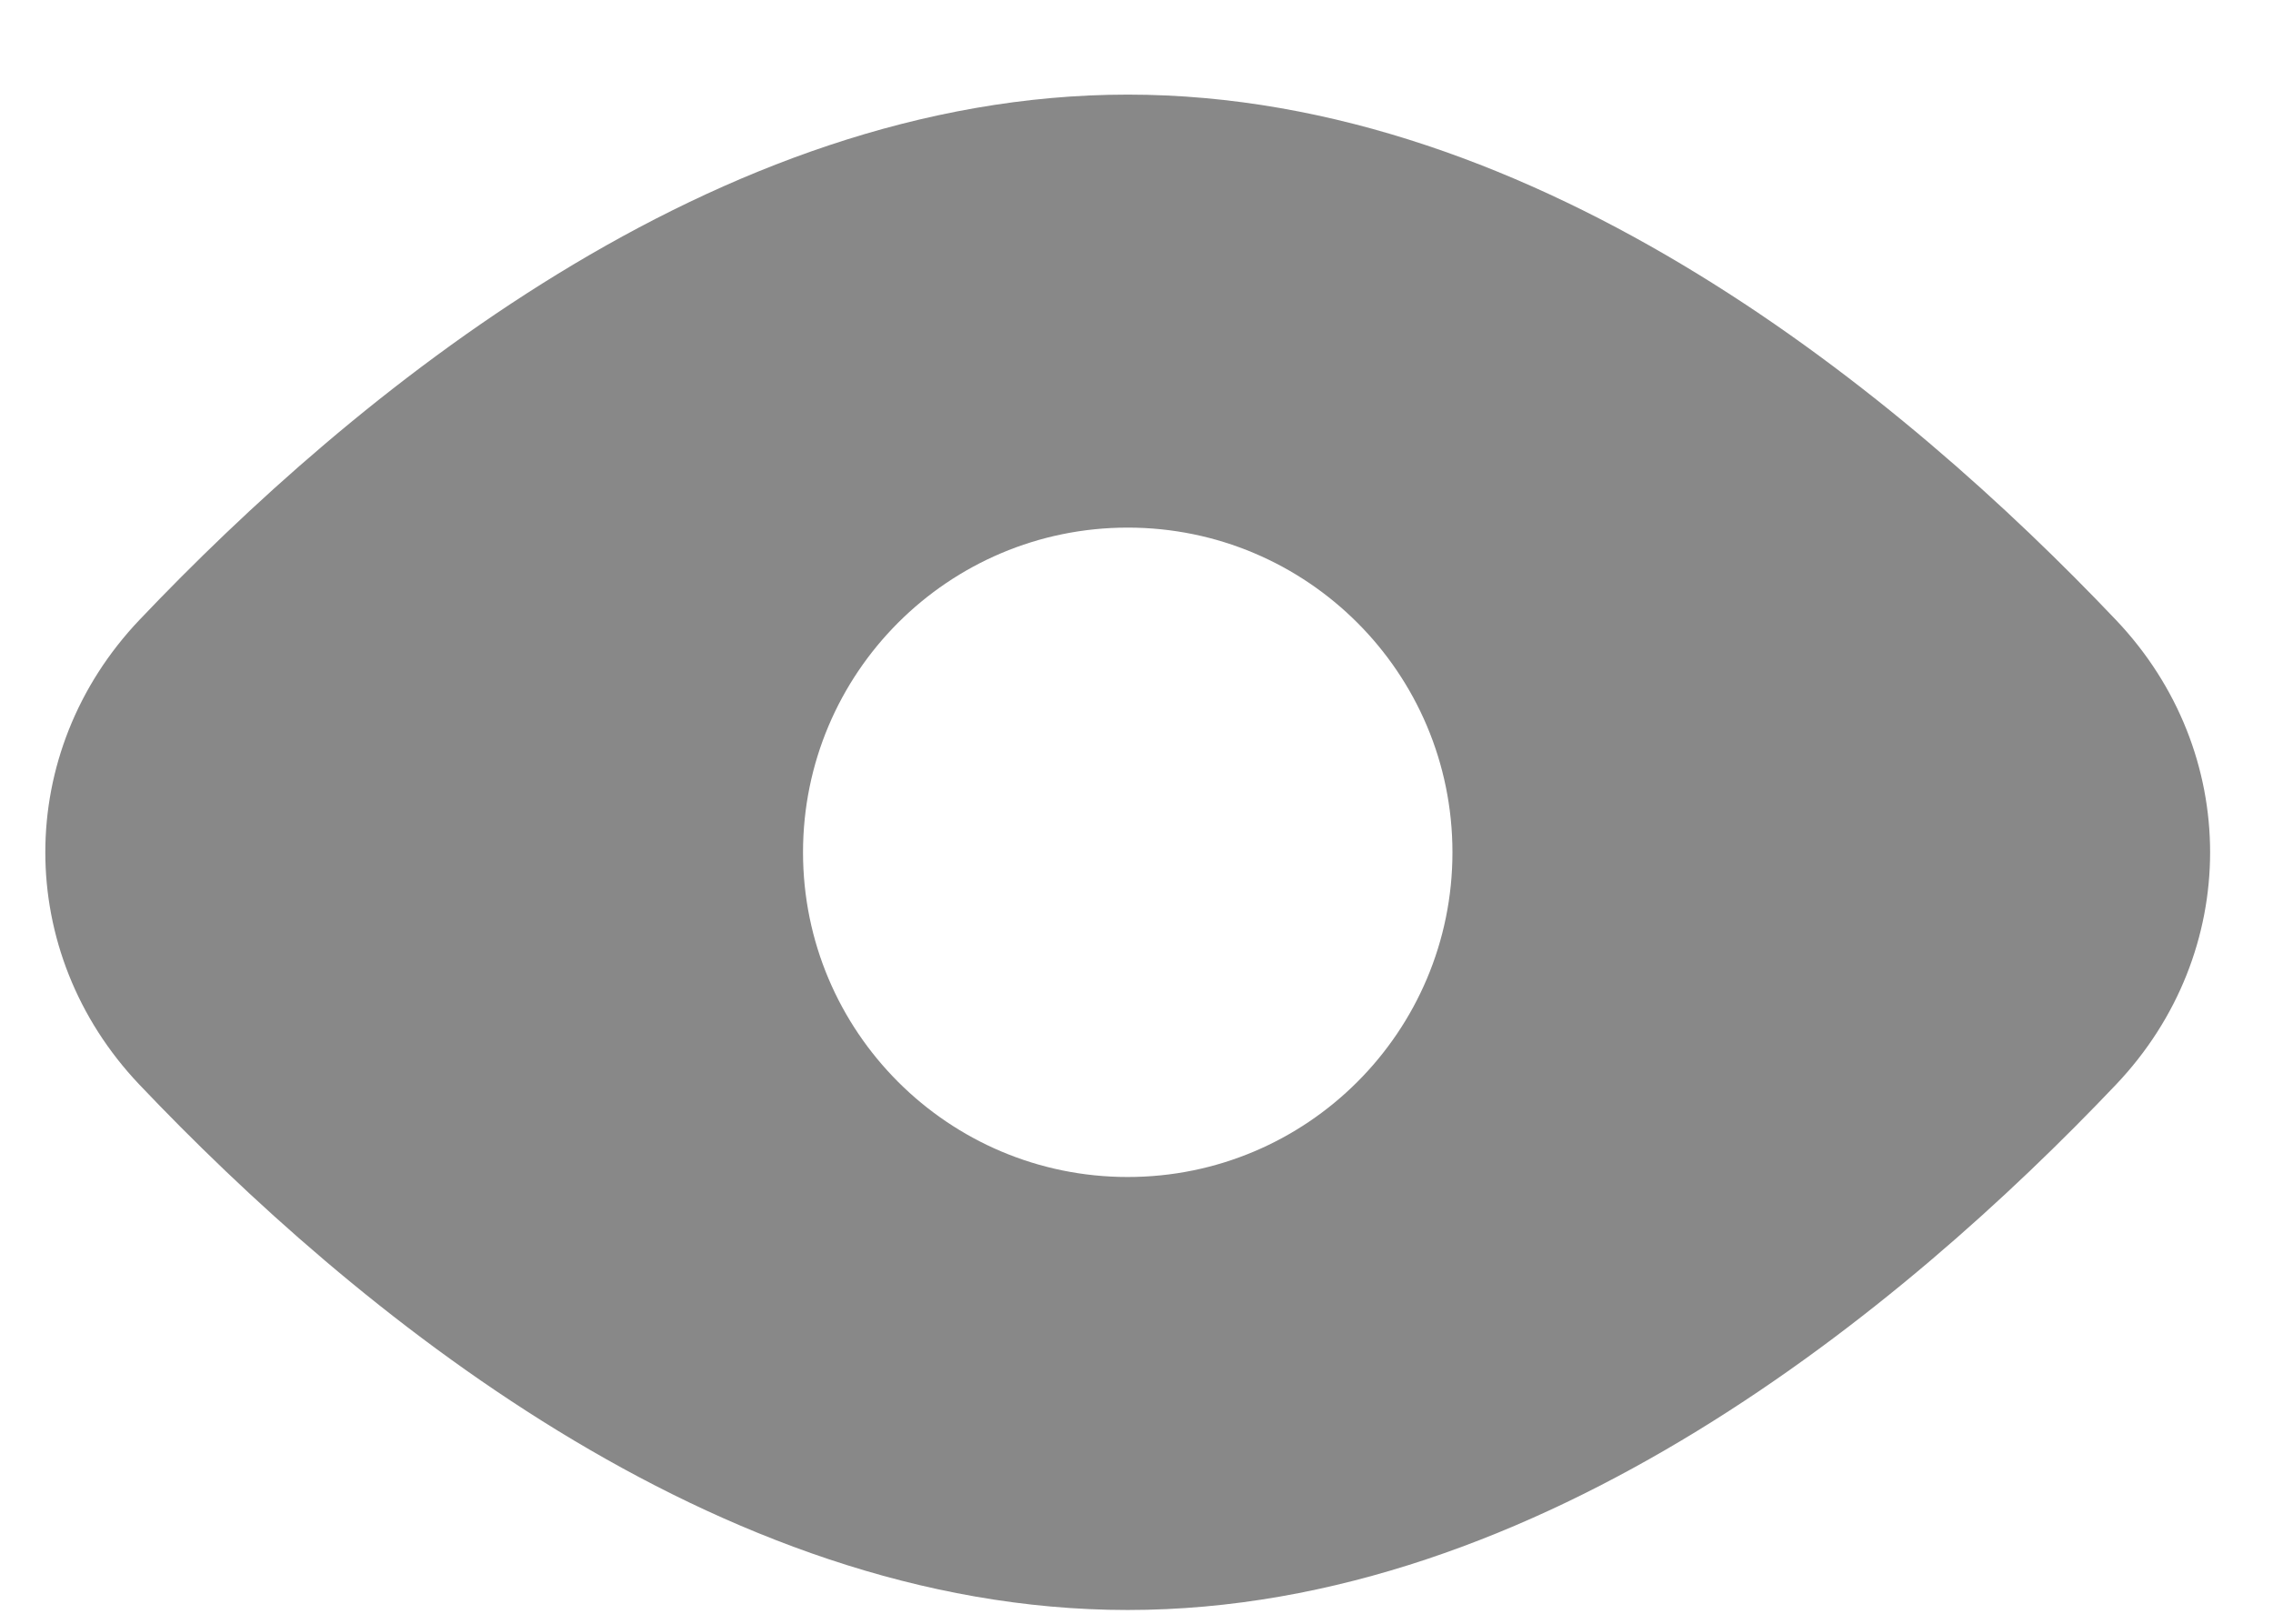
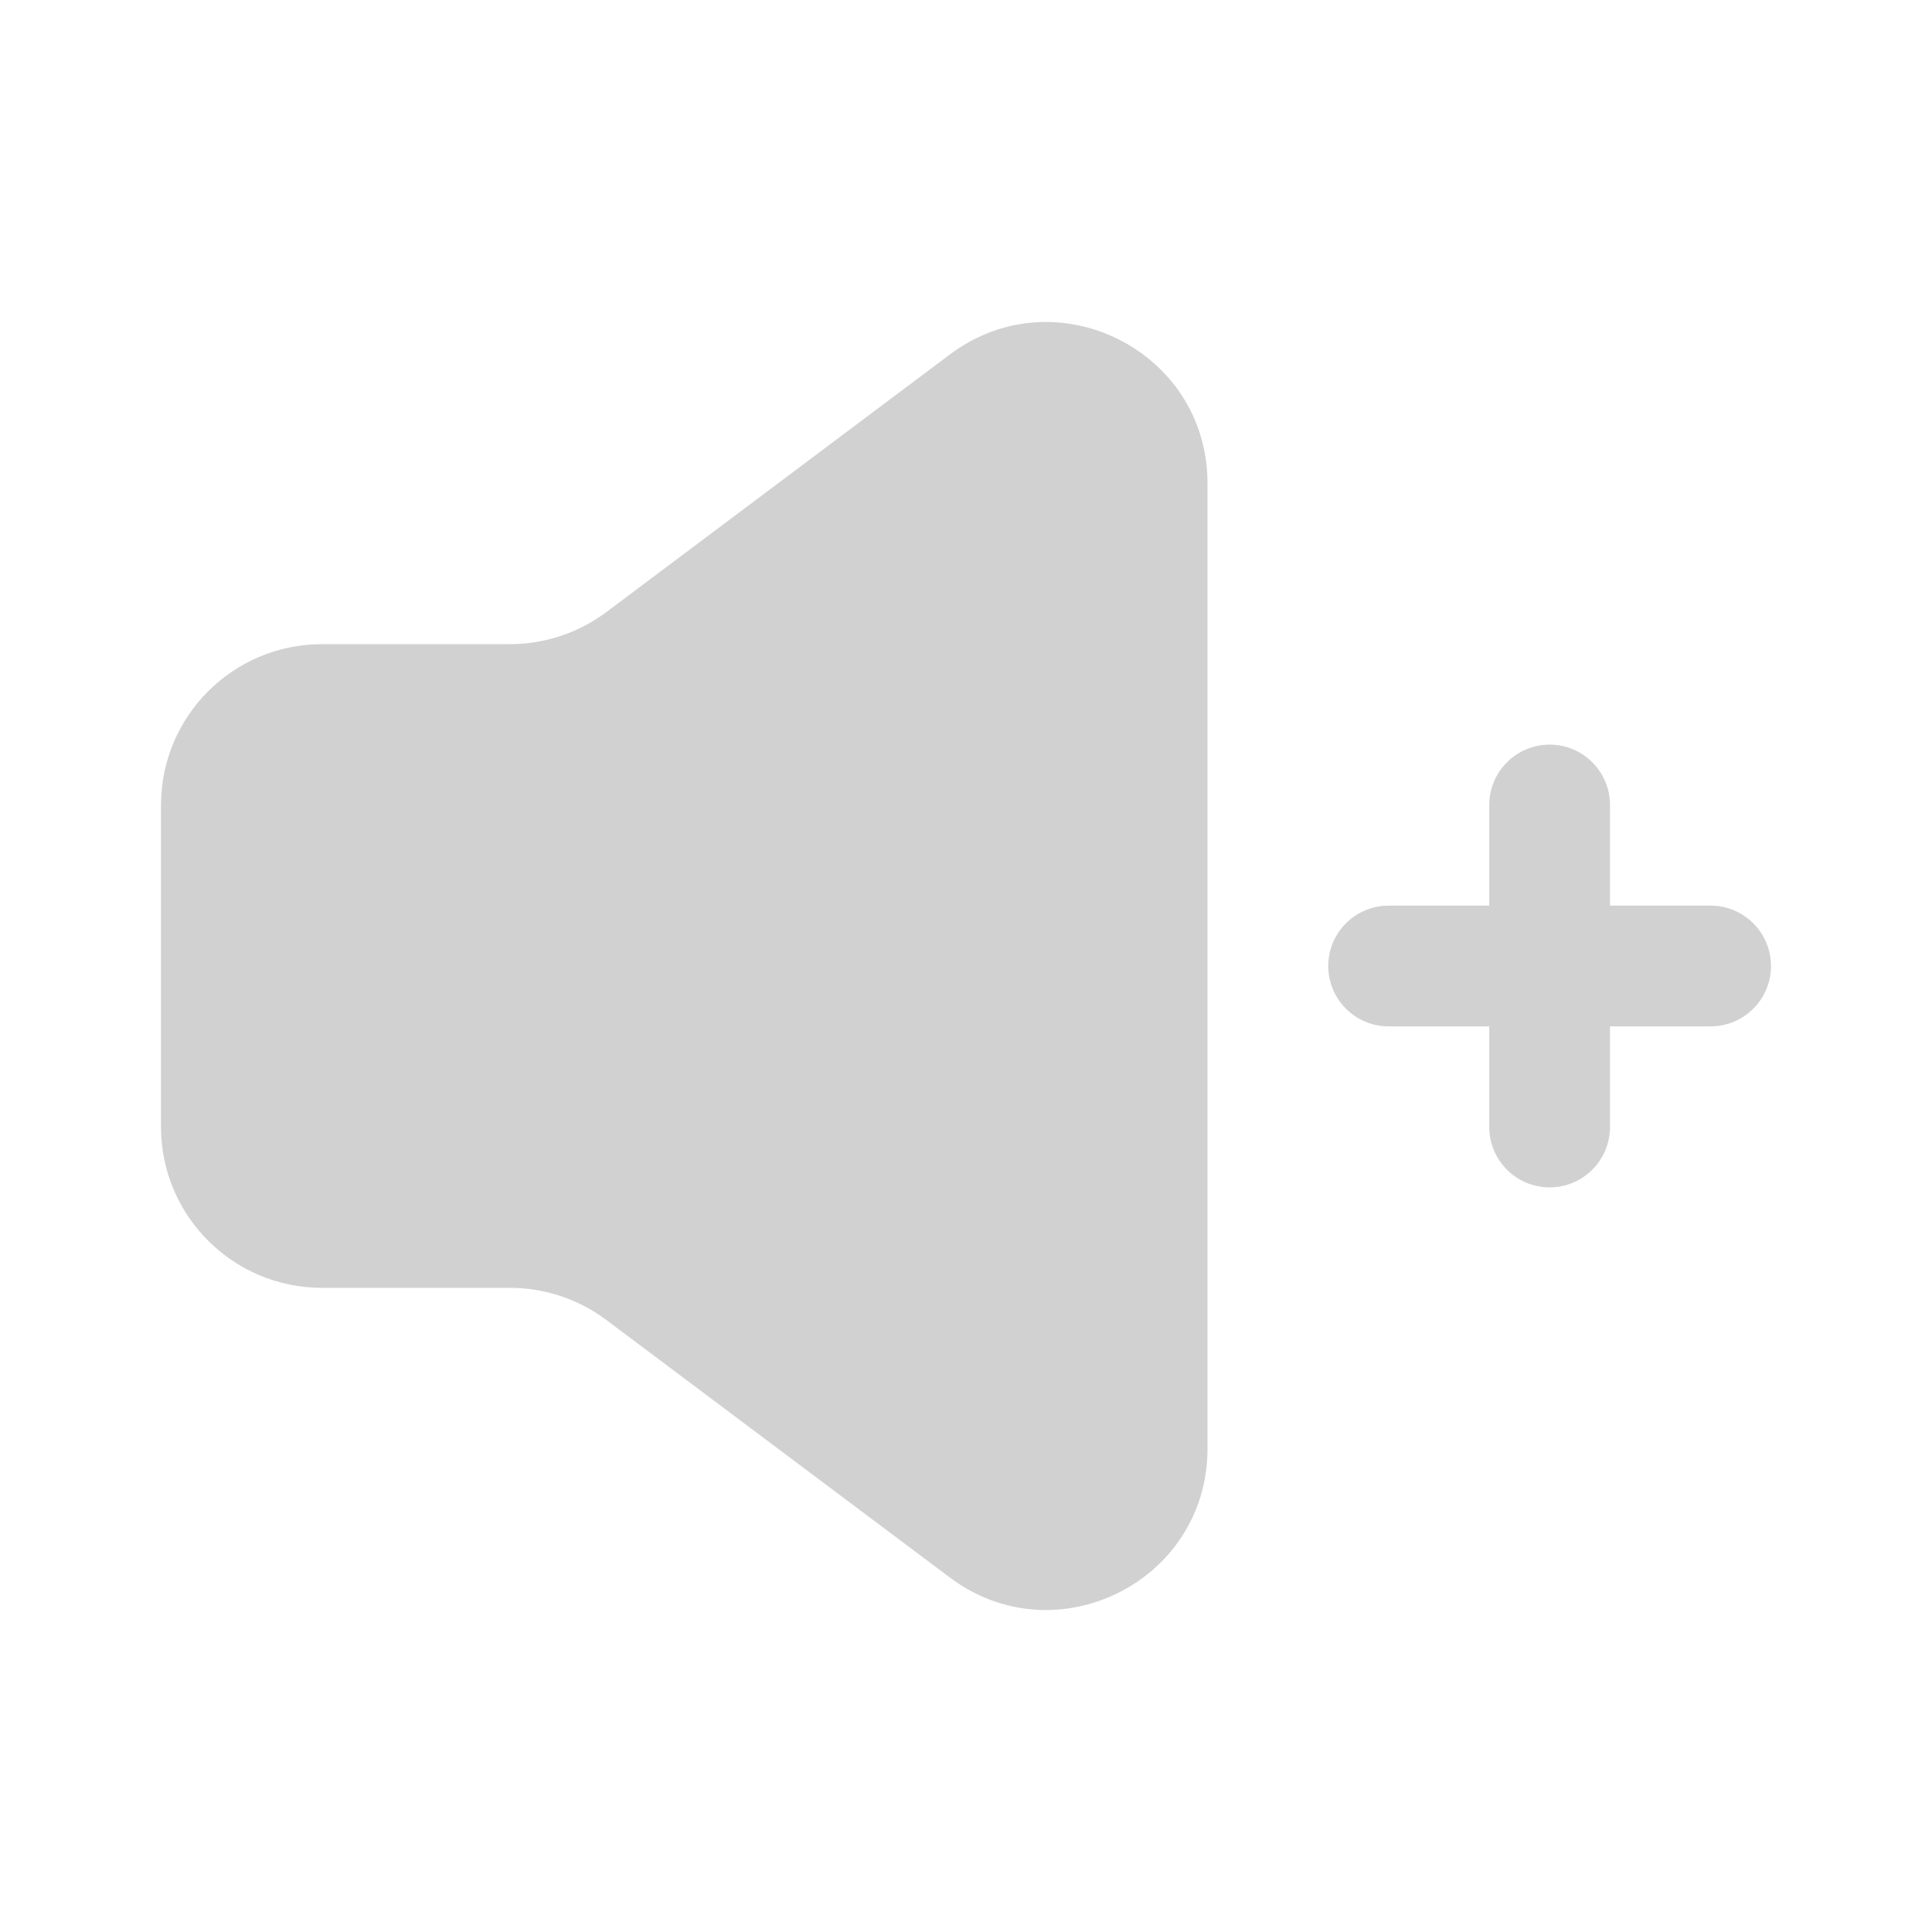
- <svg xmlns="http://www.w3.org/2000/svg" width="21" height="15" viewBox="0 0 21 15" fill="none">
-   <path fill-rule="evenodd" clip-rule="evenodd" d="M19.549 10.02C20.709 8.8 20.709 6.947 19.549 5.727C17.593 3.669 14.234 0.874 10.419 0.874C6.603 0.874 3.244 3.669 1.288 5.727C0.129 6.947 0.129 8.8 1.288 10.02C3.244 12.078 6.603 14.873 10.419 14.873C14.234 14.873 17.593 12.078 19.549 10.02ZM10.419 10.873C12.076 10.873 13.419 9.53 13.419 7.874C13.419 6.217 12.076 4.874 10.419 4.874C8.762 4.874 7.419 6.217 7.419 7.874C7.419 9.53 8.762 10.873 10.419 10.873Z" fill="#888888" />
+ <svg xmlns="http://www.w3.org/2000/svg" width="24" height="24" viewBox="0 0 24 24" fill="none">
+   <path d="M11.8 4.403C13.118 3.415 15 4.356 15 6.003V17.997C15 19.645 13.118 20.585 11.8 19.597L7.533 16.398C7.187 16.138 6.766 15.998 6.334 15.998H4C2.895 15.998 2 15.103 2 13.999V10.001C2 8.897 2.895 8.002 4 8.002H6.334C6.766 8.002 7.187 7.862 7.533 7.603L11.8 4.403ZM19.25 9.25C19.664 9.25 20 9.586 20 10V11.25H21.25C21.664 11.25 22 11.586 22 12C22 12.414 21.664 12.75 21.25 12.75H20V14C20 14.414 19.664 14.75 19.25 14.75C18.836 14.75 18.5 14.414 18.5 14V12.75H17.25C16.836 12.75 16.5 12.414 16.5 12C16.5 11.586 16.836 11.25 17.25 11.25H18.5V10C18.5 9.586 18.836 9.25 19.25 9.25Z" fill="#D1D1D1" />
</svg>
